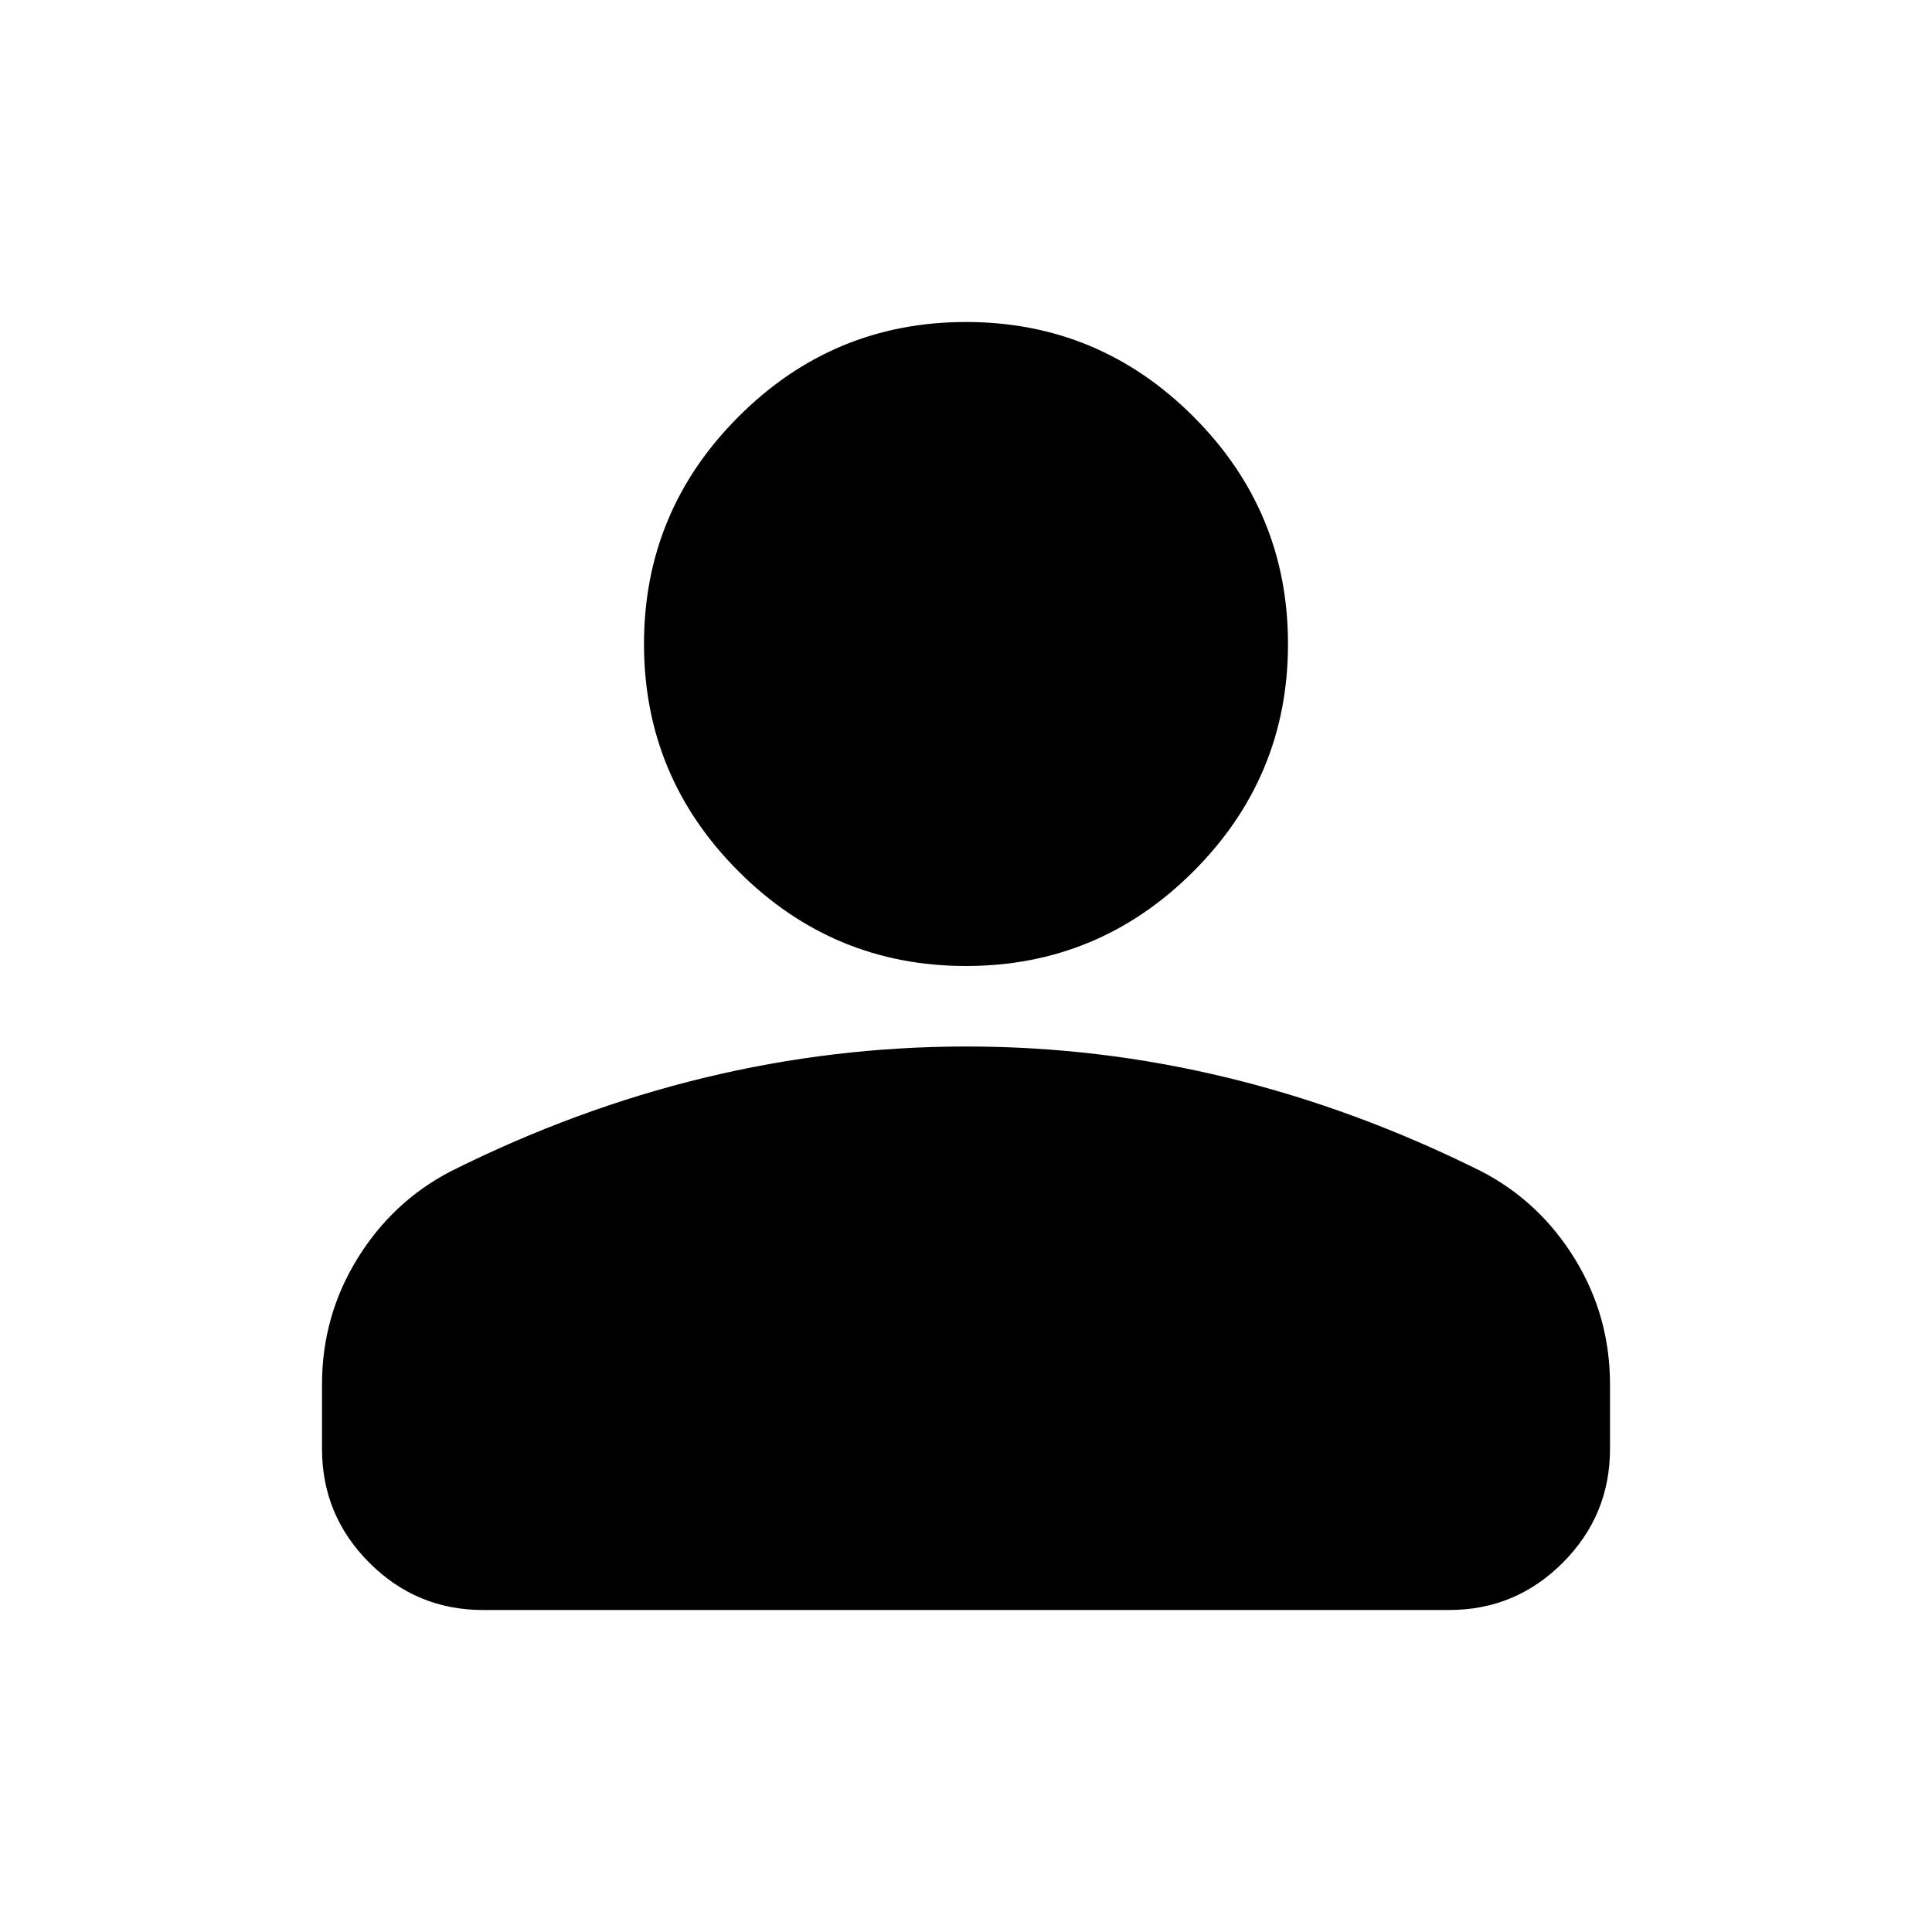
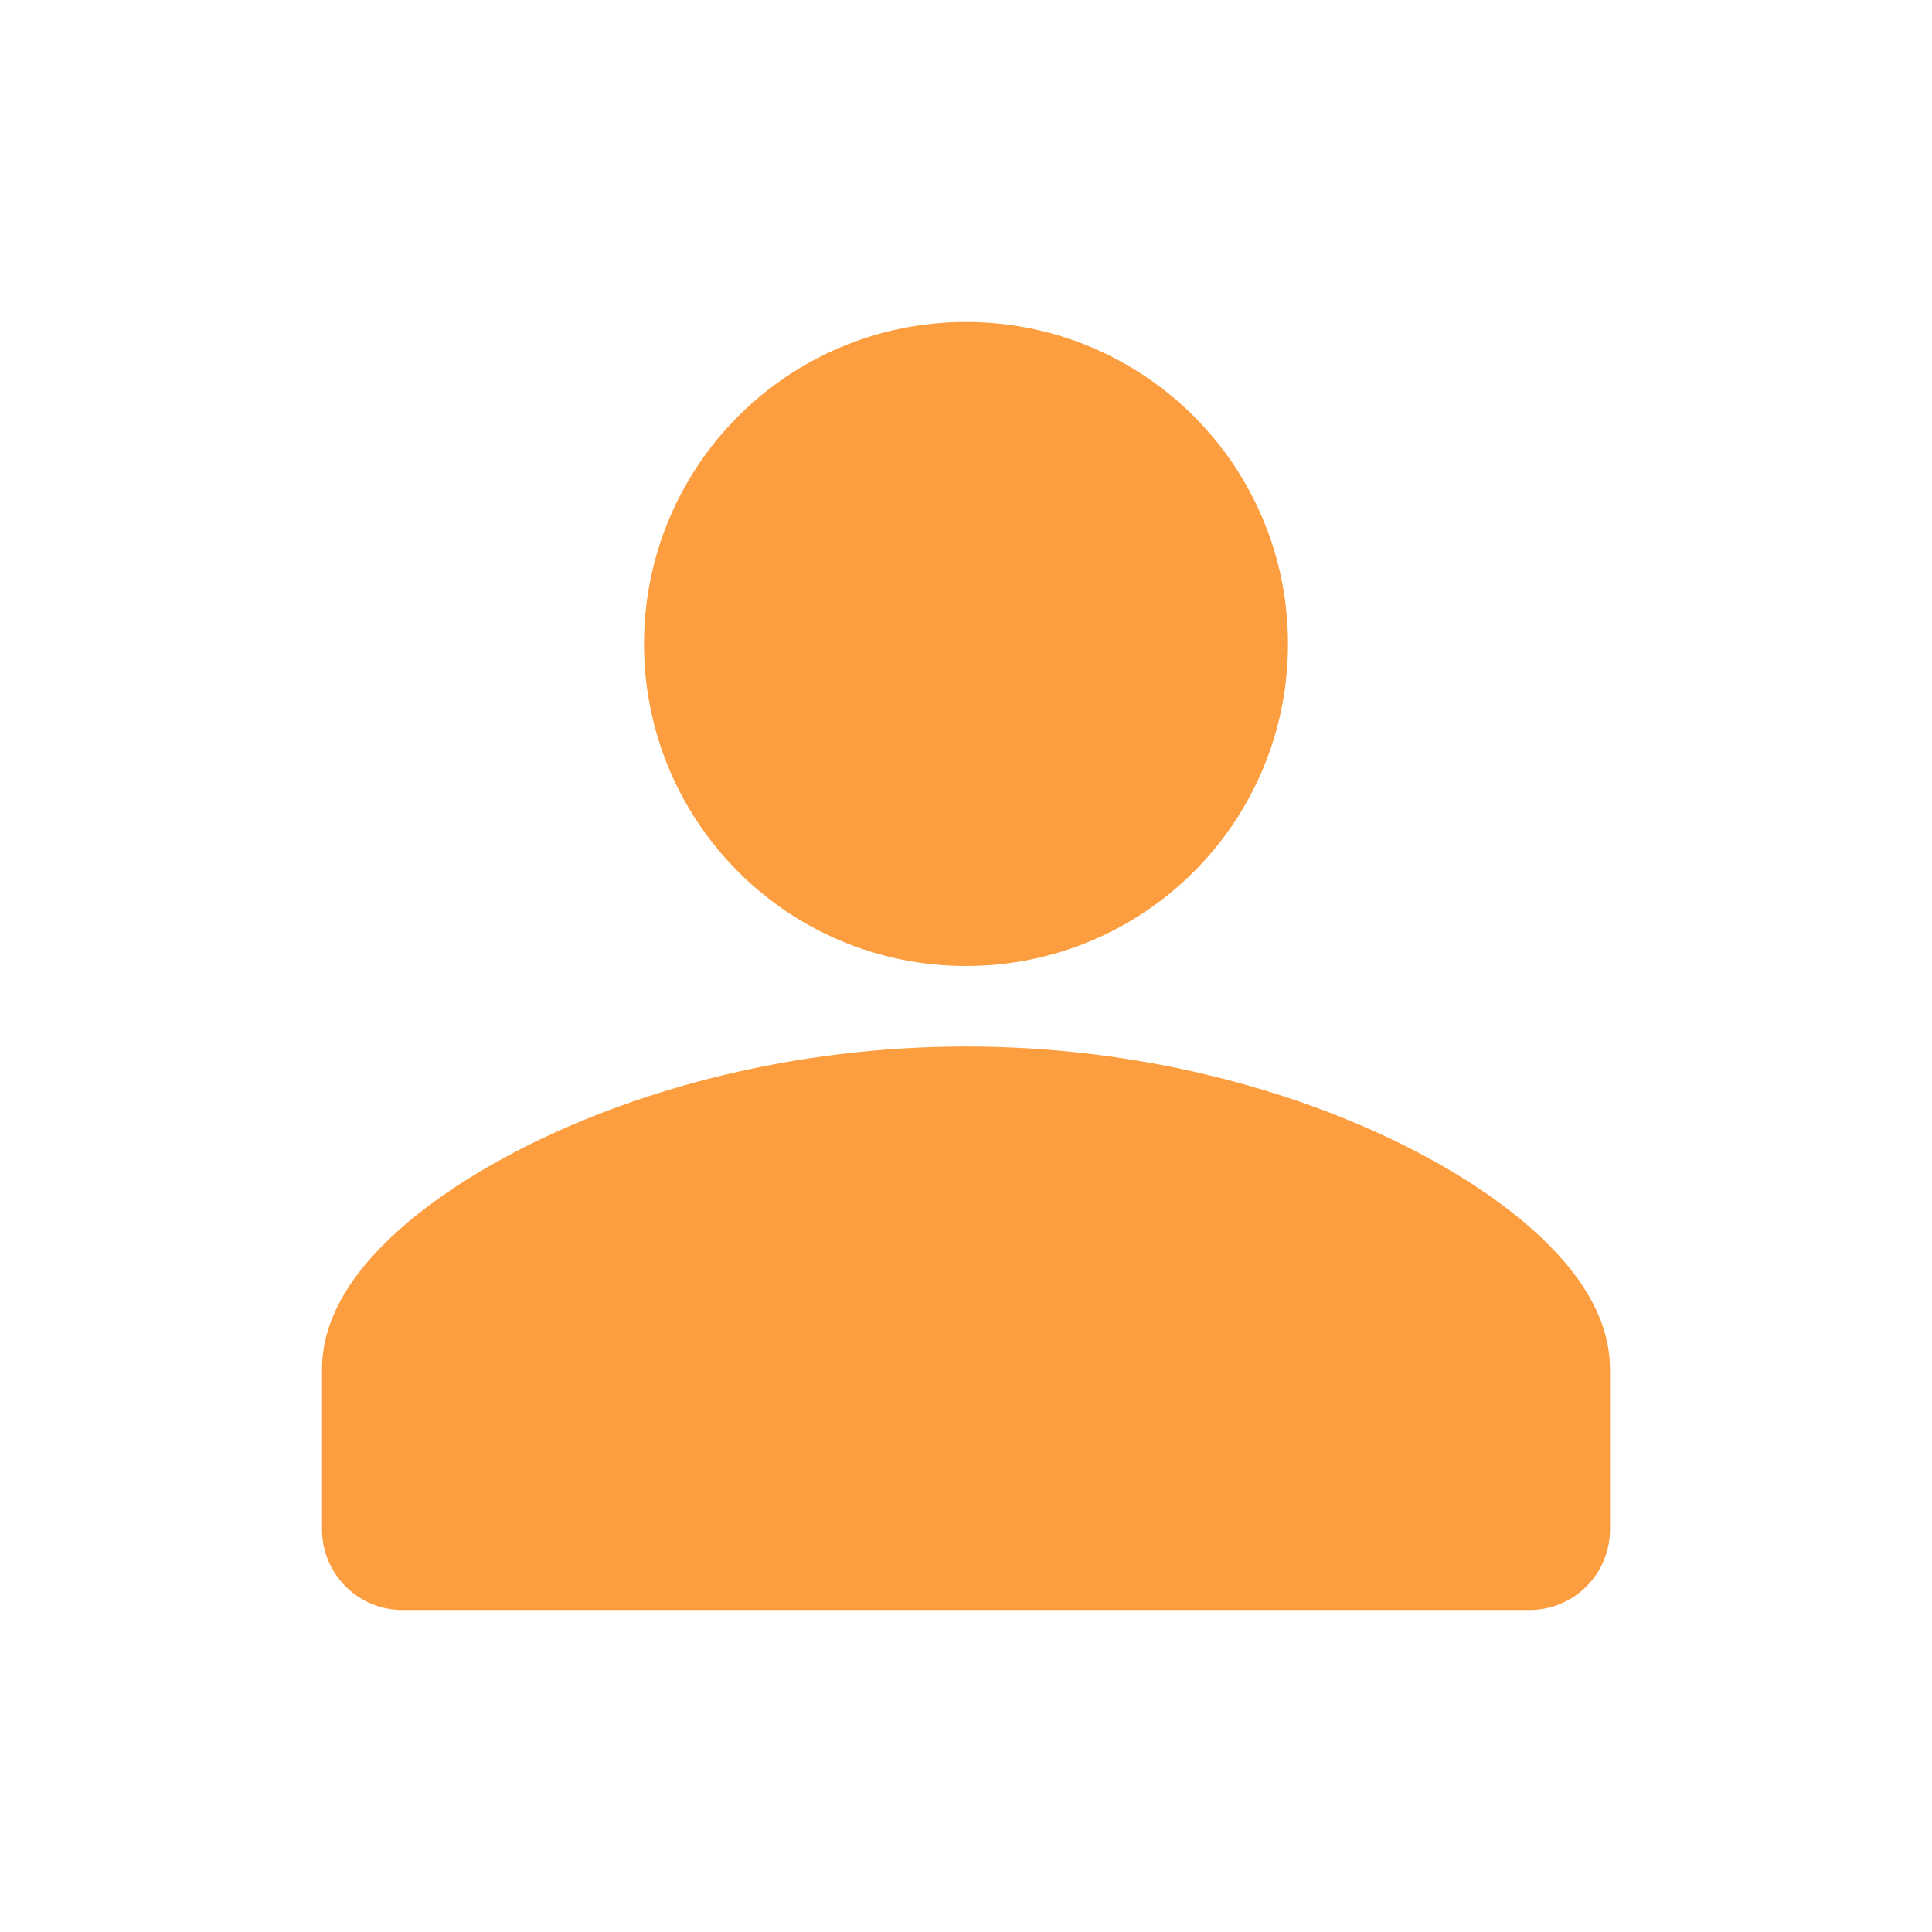
<svg xmlns="http://www.w3.org/2000/svg" width="24" height="24" viewBox="0 0 24 24">
-   <path fill="currentColor" d="M12 12q-1.65 0-2.825-1.175T8 8t1.175-2.825T12 4t2.825 1.175T16 8t-1.175 2.825T12 12m-8 6v-.8q0-.85.438-1.562T5.6 14.55q1.55-.775 3.15-1.162T12 13t3.25.388t3.15 1.162q.725.375 1.163 1.088T20 17.2v.8q0 .825-.587 1.413T18 20H6q-.825 0-1.412-.587T4 18" />
+   <g fill="#fc9e40" stroke="#fc9e40" stroke-linecap="round" stroke-linejoin="round" stroke-width="2">
+     <path d="M12 5c1.66 0 3 1.34 3 3c0 1.66 -1.34 3 -3 3c-1.66 0 -3 -1.34 -3 -3c0 -1.66 1.34 -3 3 -3Z" />
+     <path d="M12 14c4 0 7 2 7 3v2h-14v-2c0 -1 3 -3 7 -3Z" />
+   </g>
</svg>
